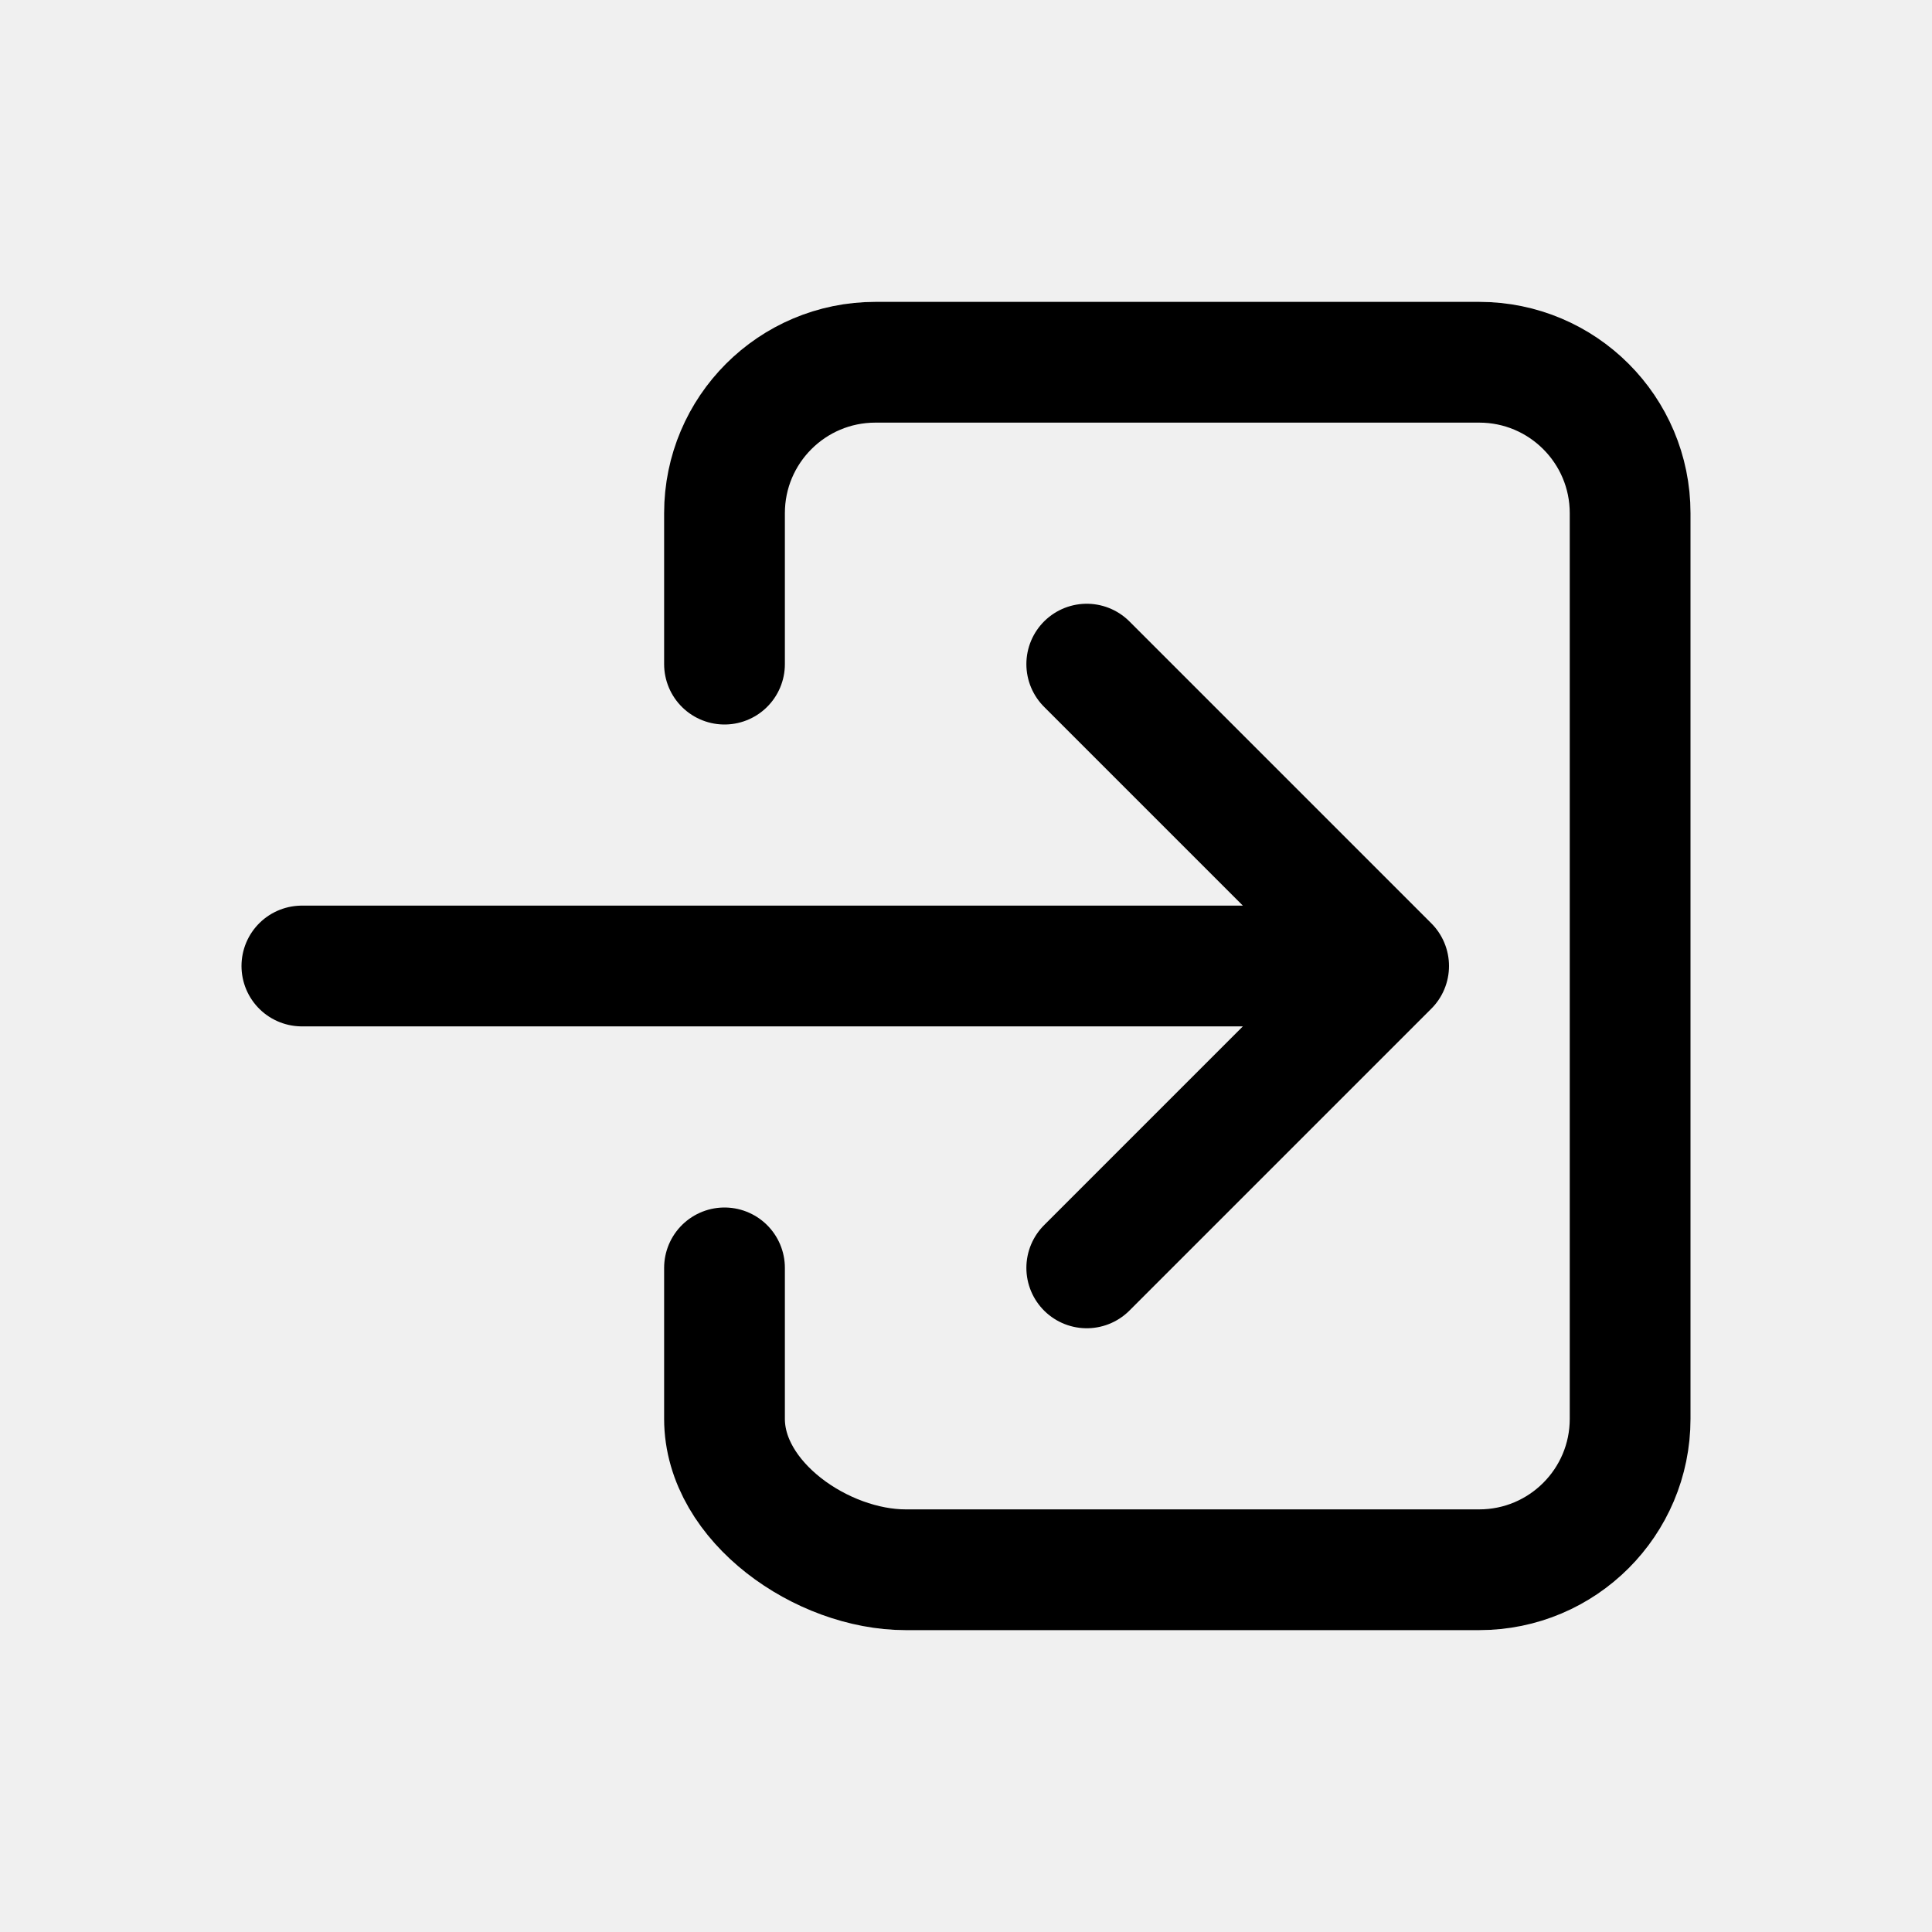
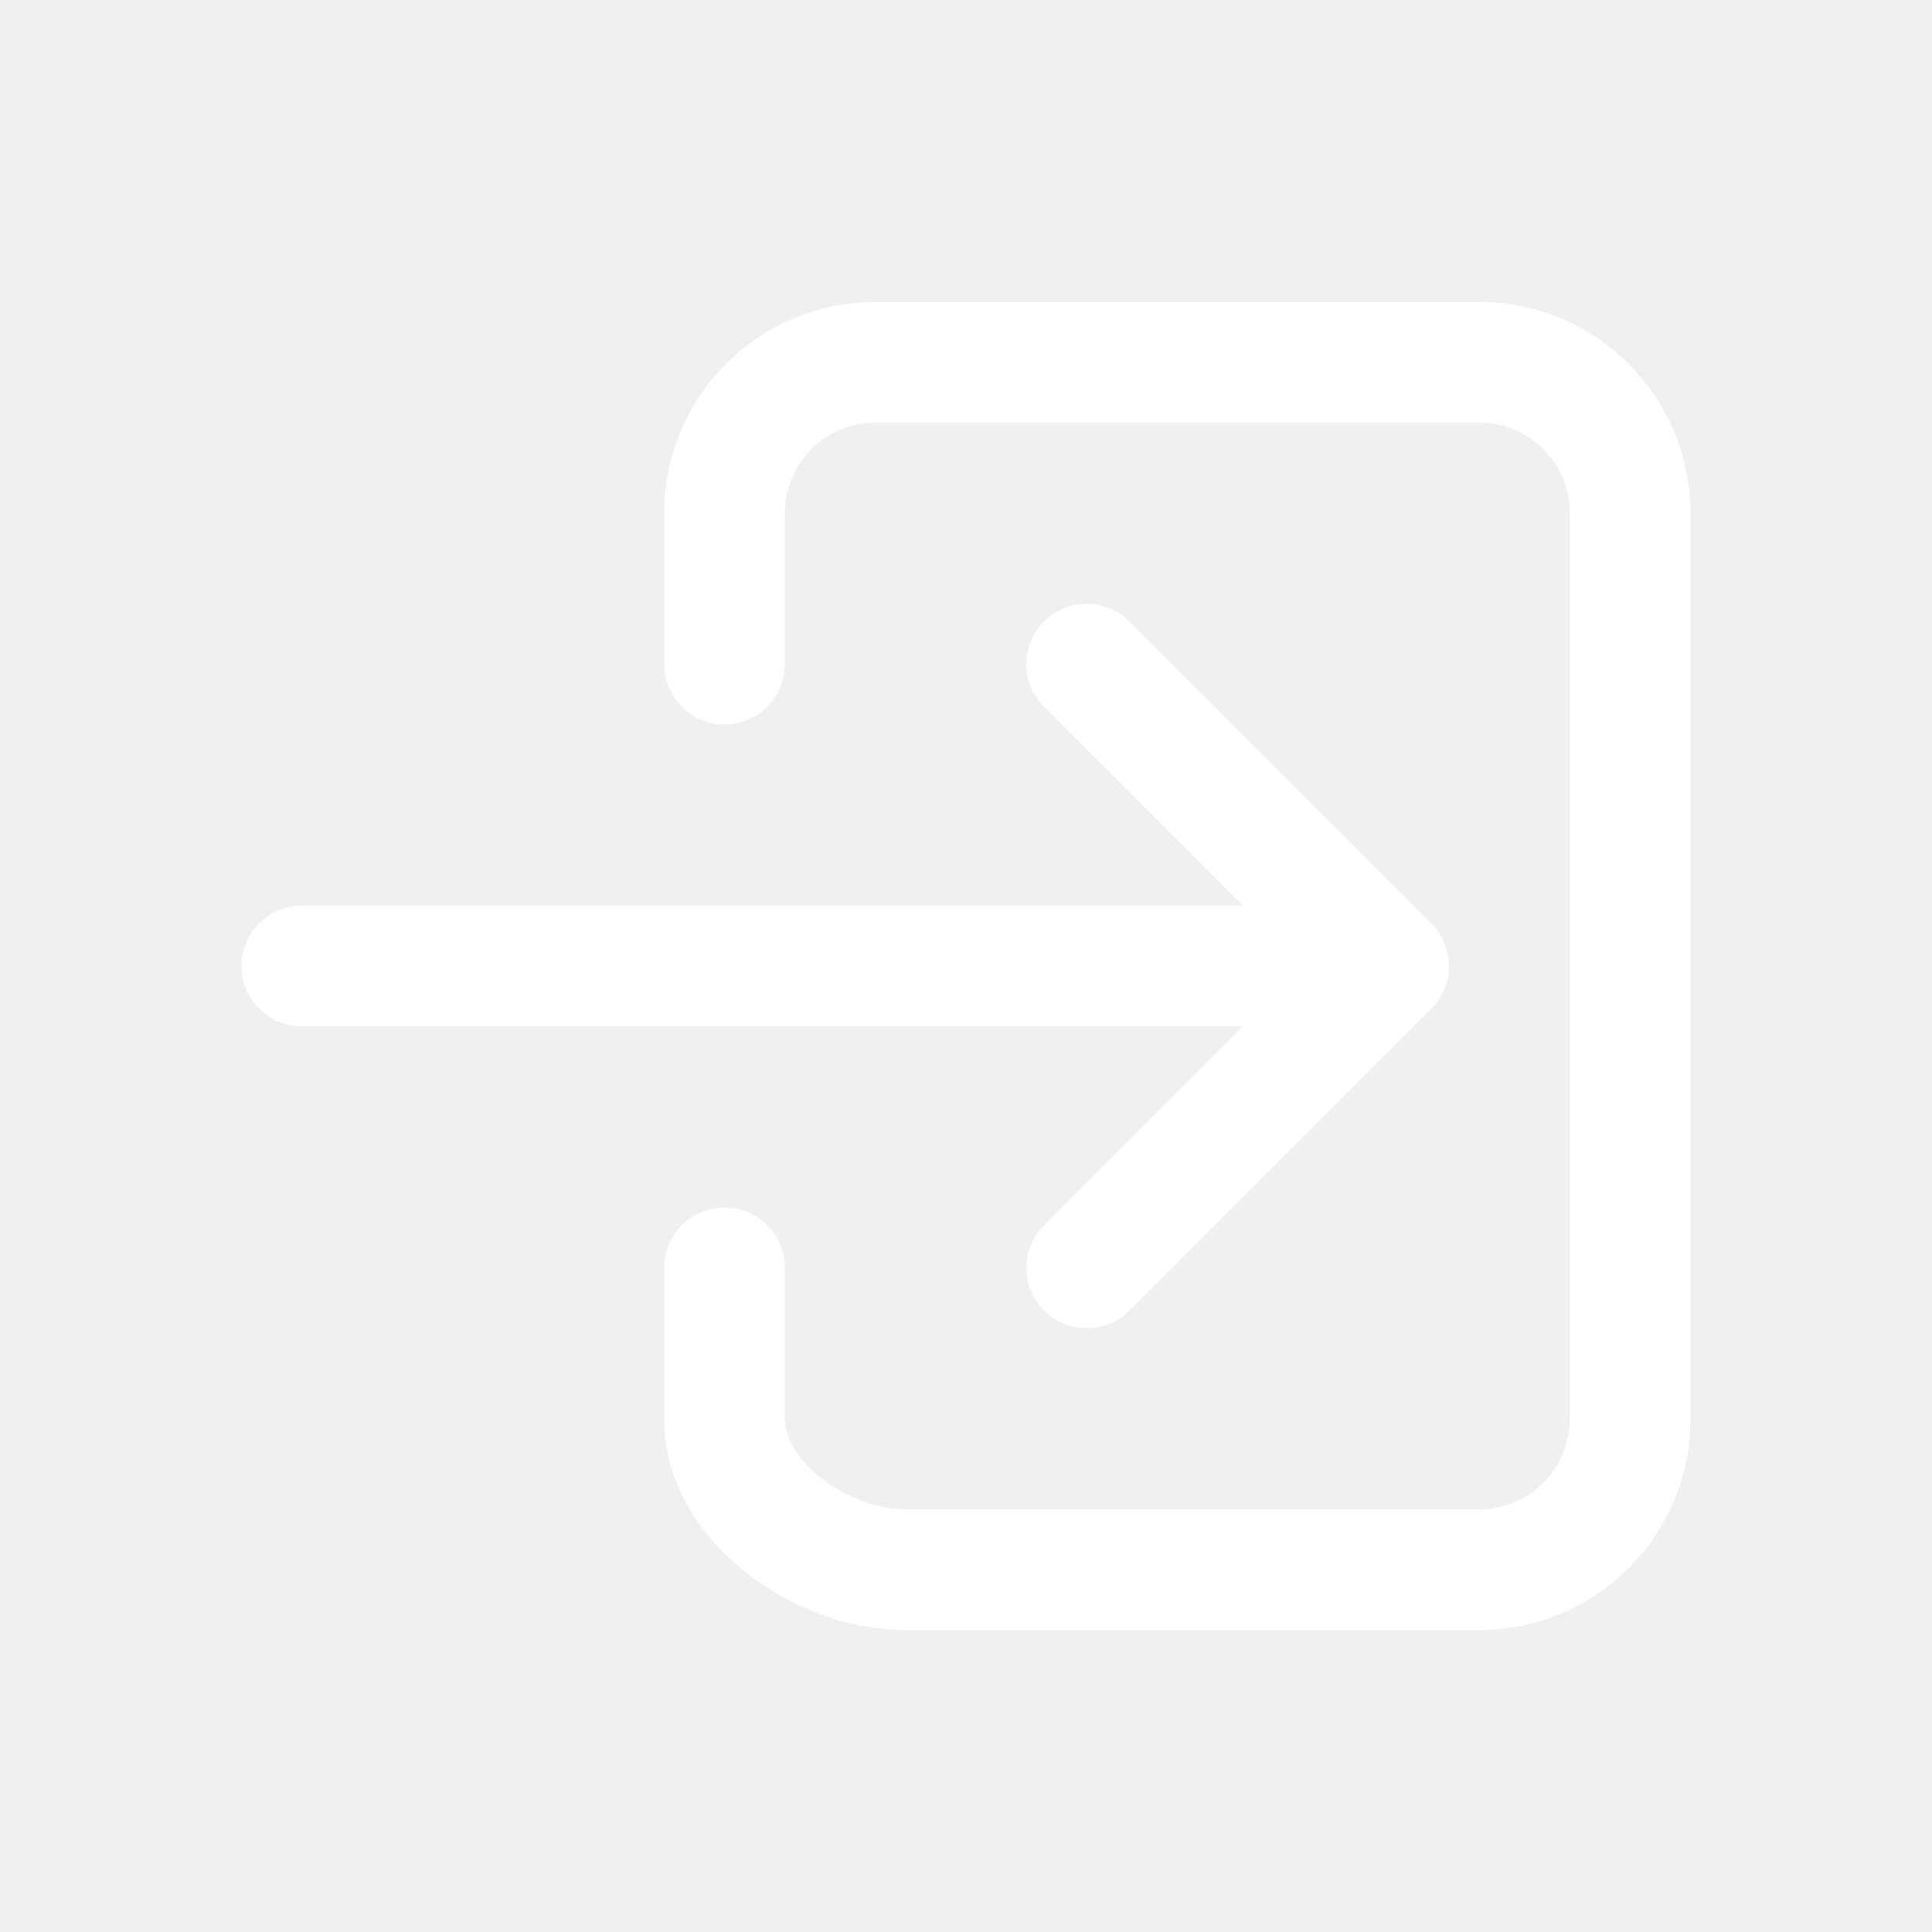
<svg xmlns="http://www.w3.org/2000/svg" class="ionicon" viewBox="0 0 512 512">
-   <path d="M192 176v-40a40 40 0 0140-40h160a40 40 0 0140 40v240a40 40 0 01-40 40H240c-22.09 0-48-17.91-48-40v-40" fill="none" stroke="#000" stroke-linecap="round" stroke-linejoin="round" stroke-width="32" />
-   <path fill="none" stroke="#000" stroke-linecap="round" stroke-linejoin="round" stroke-width="32" d="M288 336l80-80-80-80M80 256h272" />
+   <path d="M192 176v-40a40 40 0 0140-40h160a40 40 0 0140 40v240a40 40 0 01-40 40H240c-22.09 0-48-17.91-48-40v-40" fill="none" stroke="#fff" stroke-linecap="round" stroke-linejoin="round" stroke-width="32" />
+   <path fill="none" stroke="#fff" stroke-linecap="round" stroke-linejoin="round" stroke-width="32" d="M288 336l80-80-80-80M80 256h272" />
</svg>
